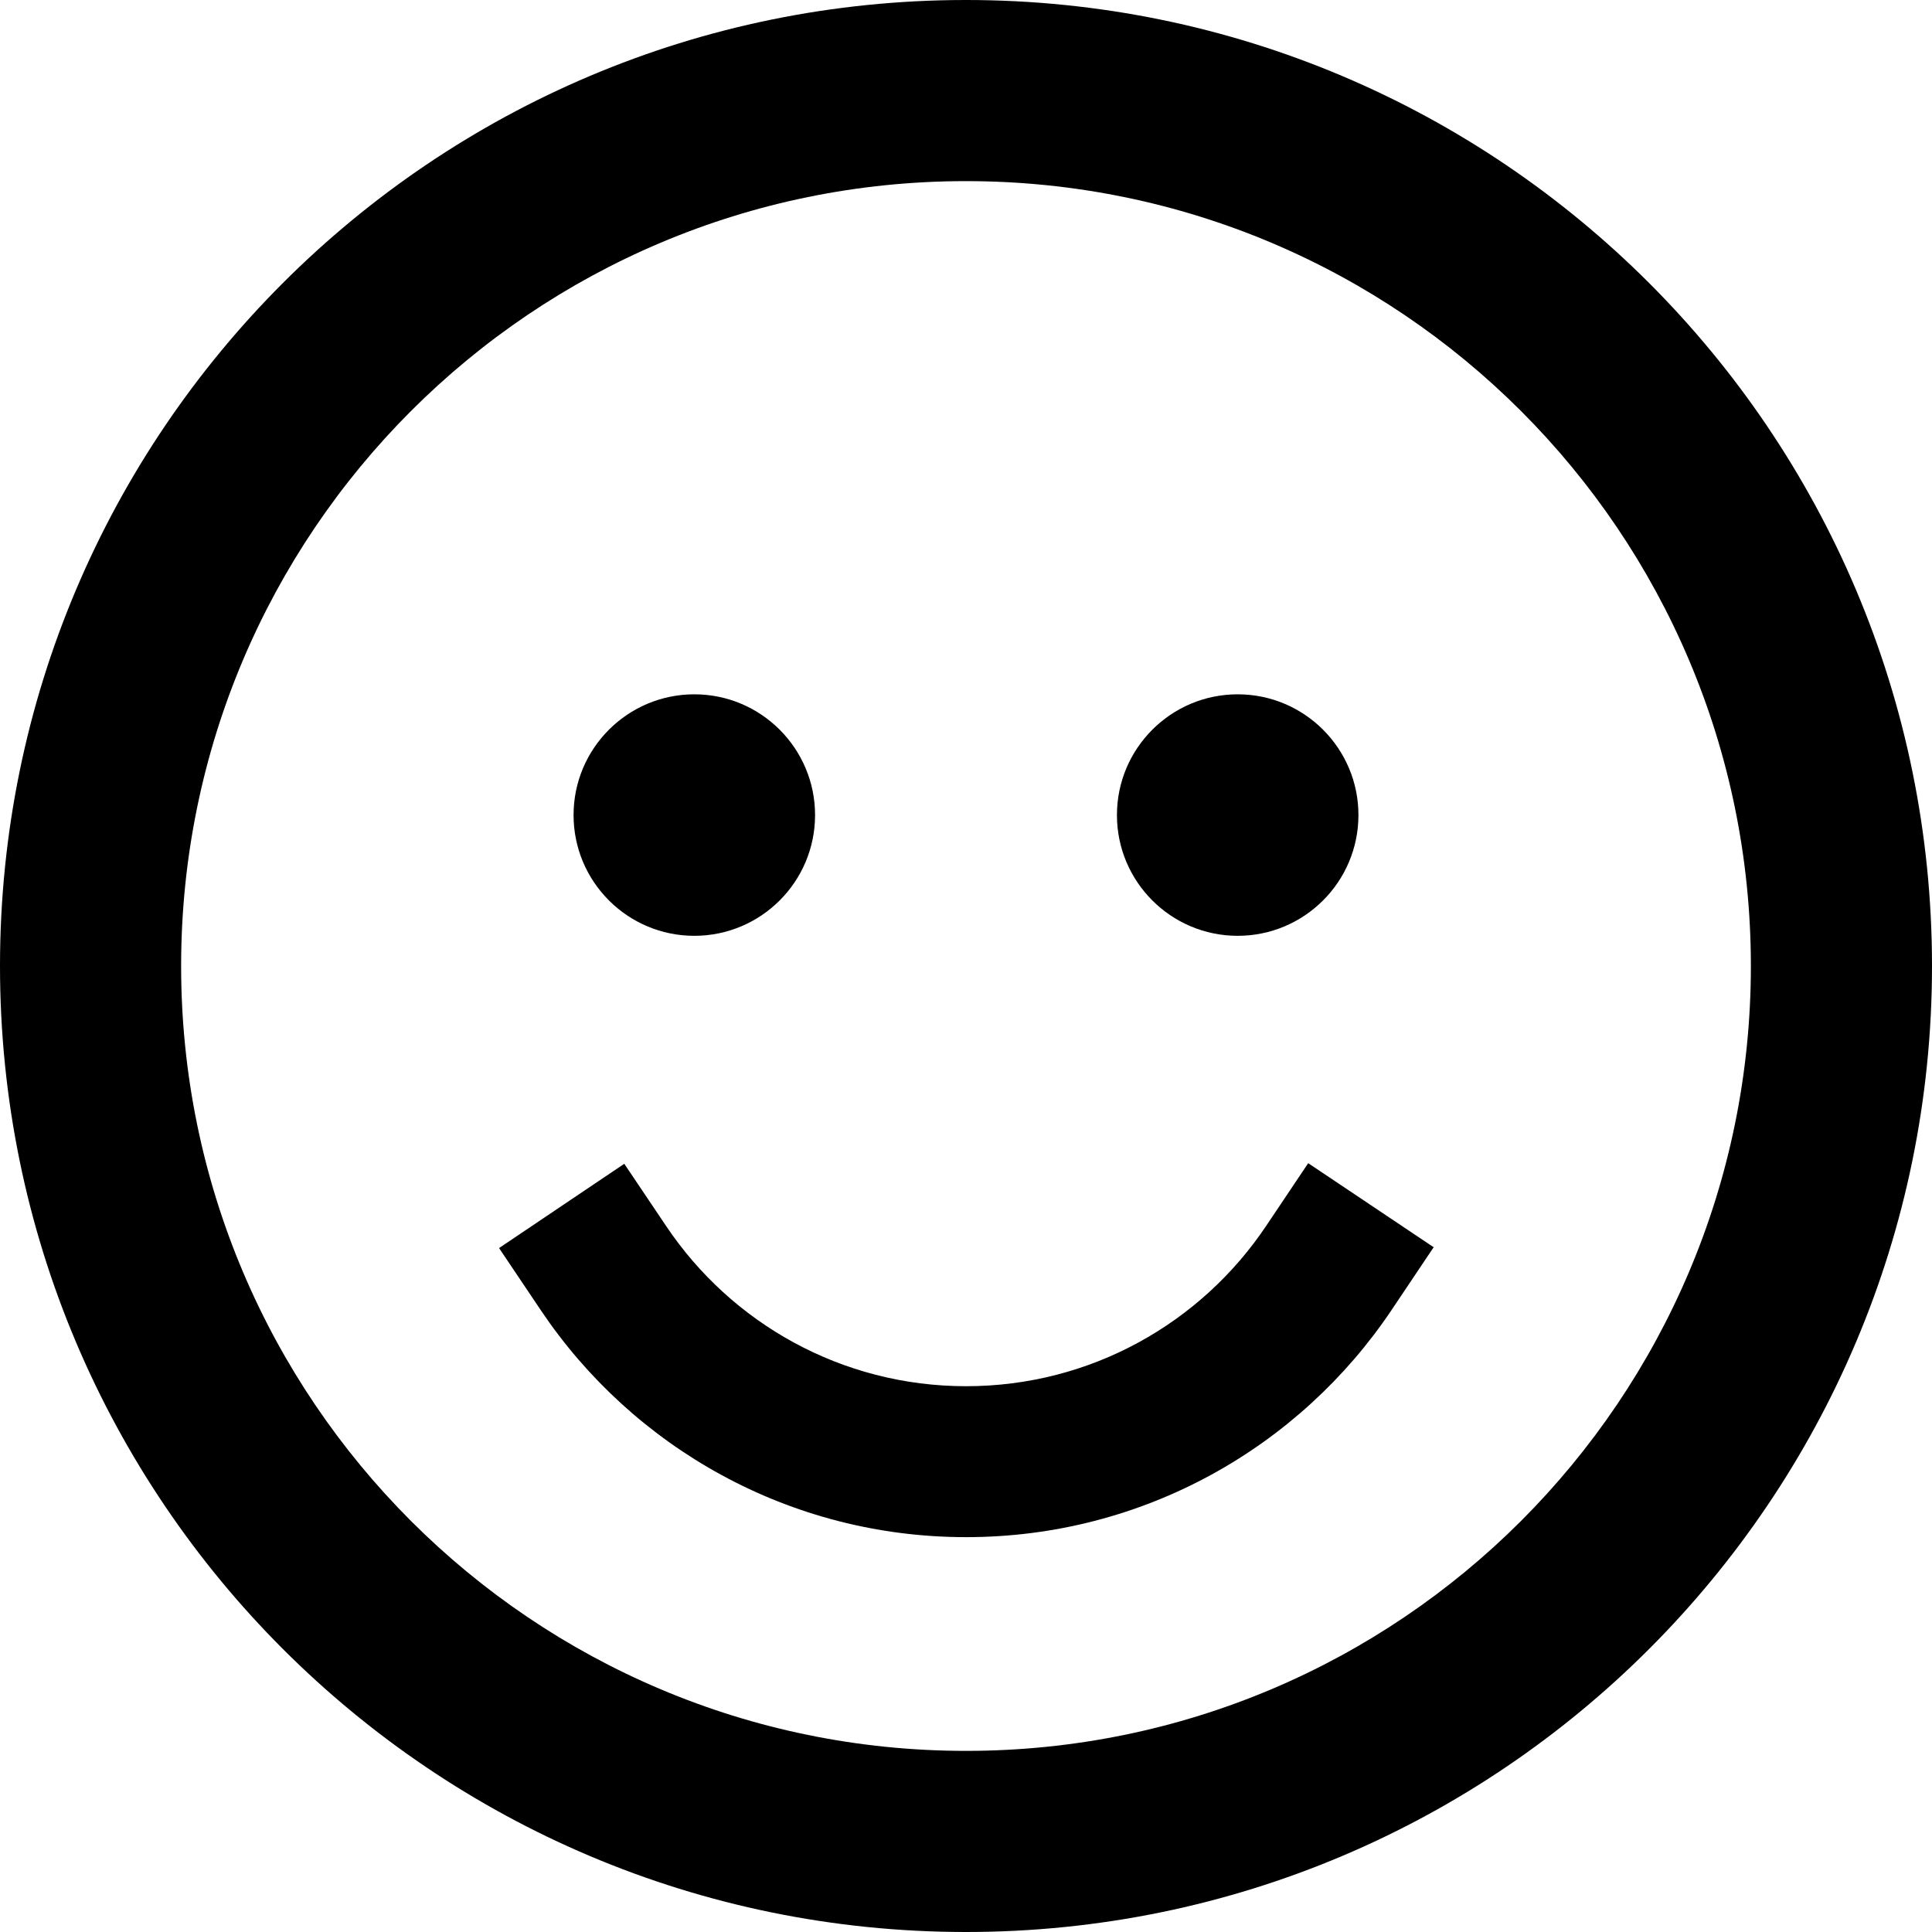
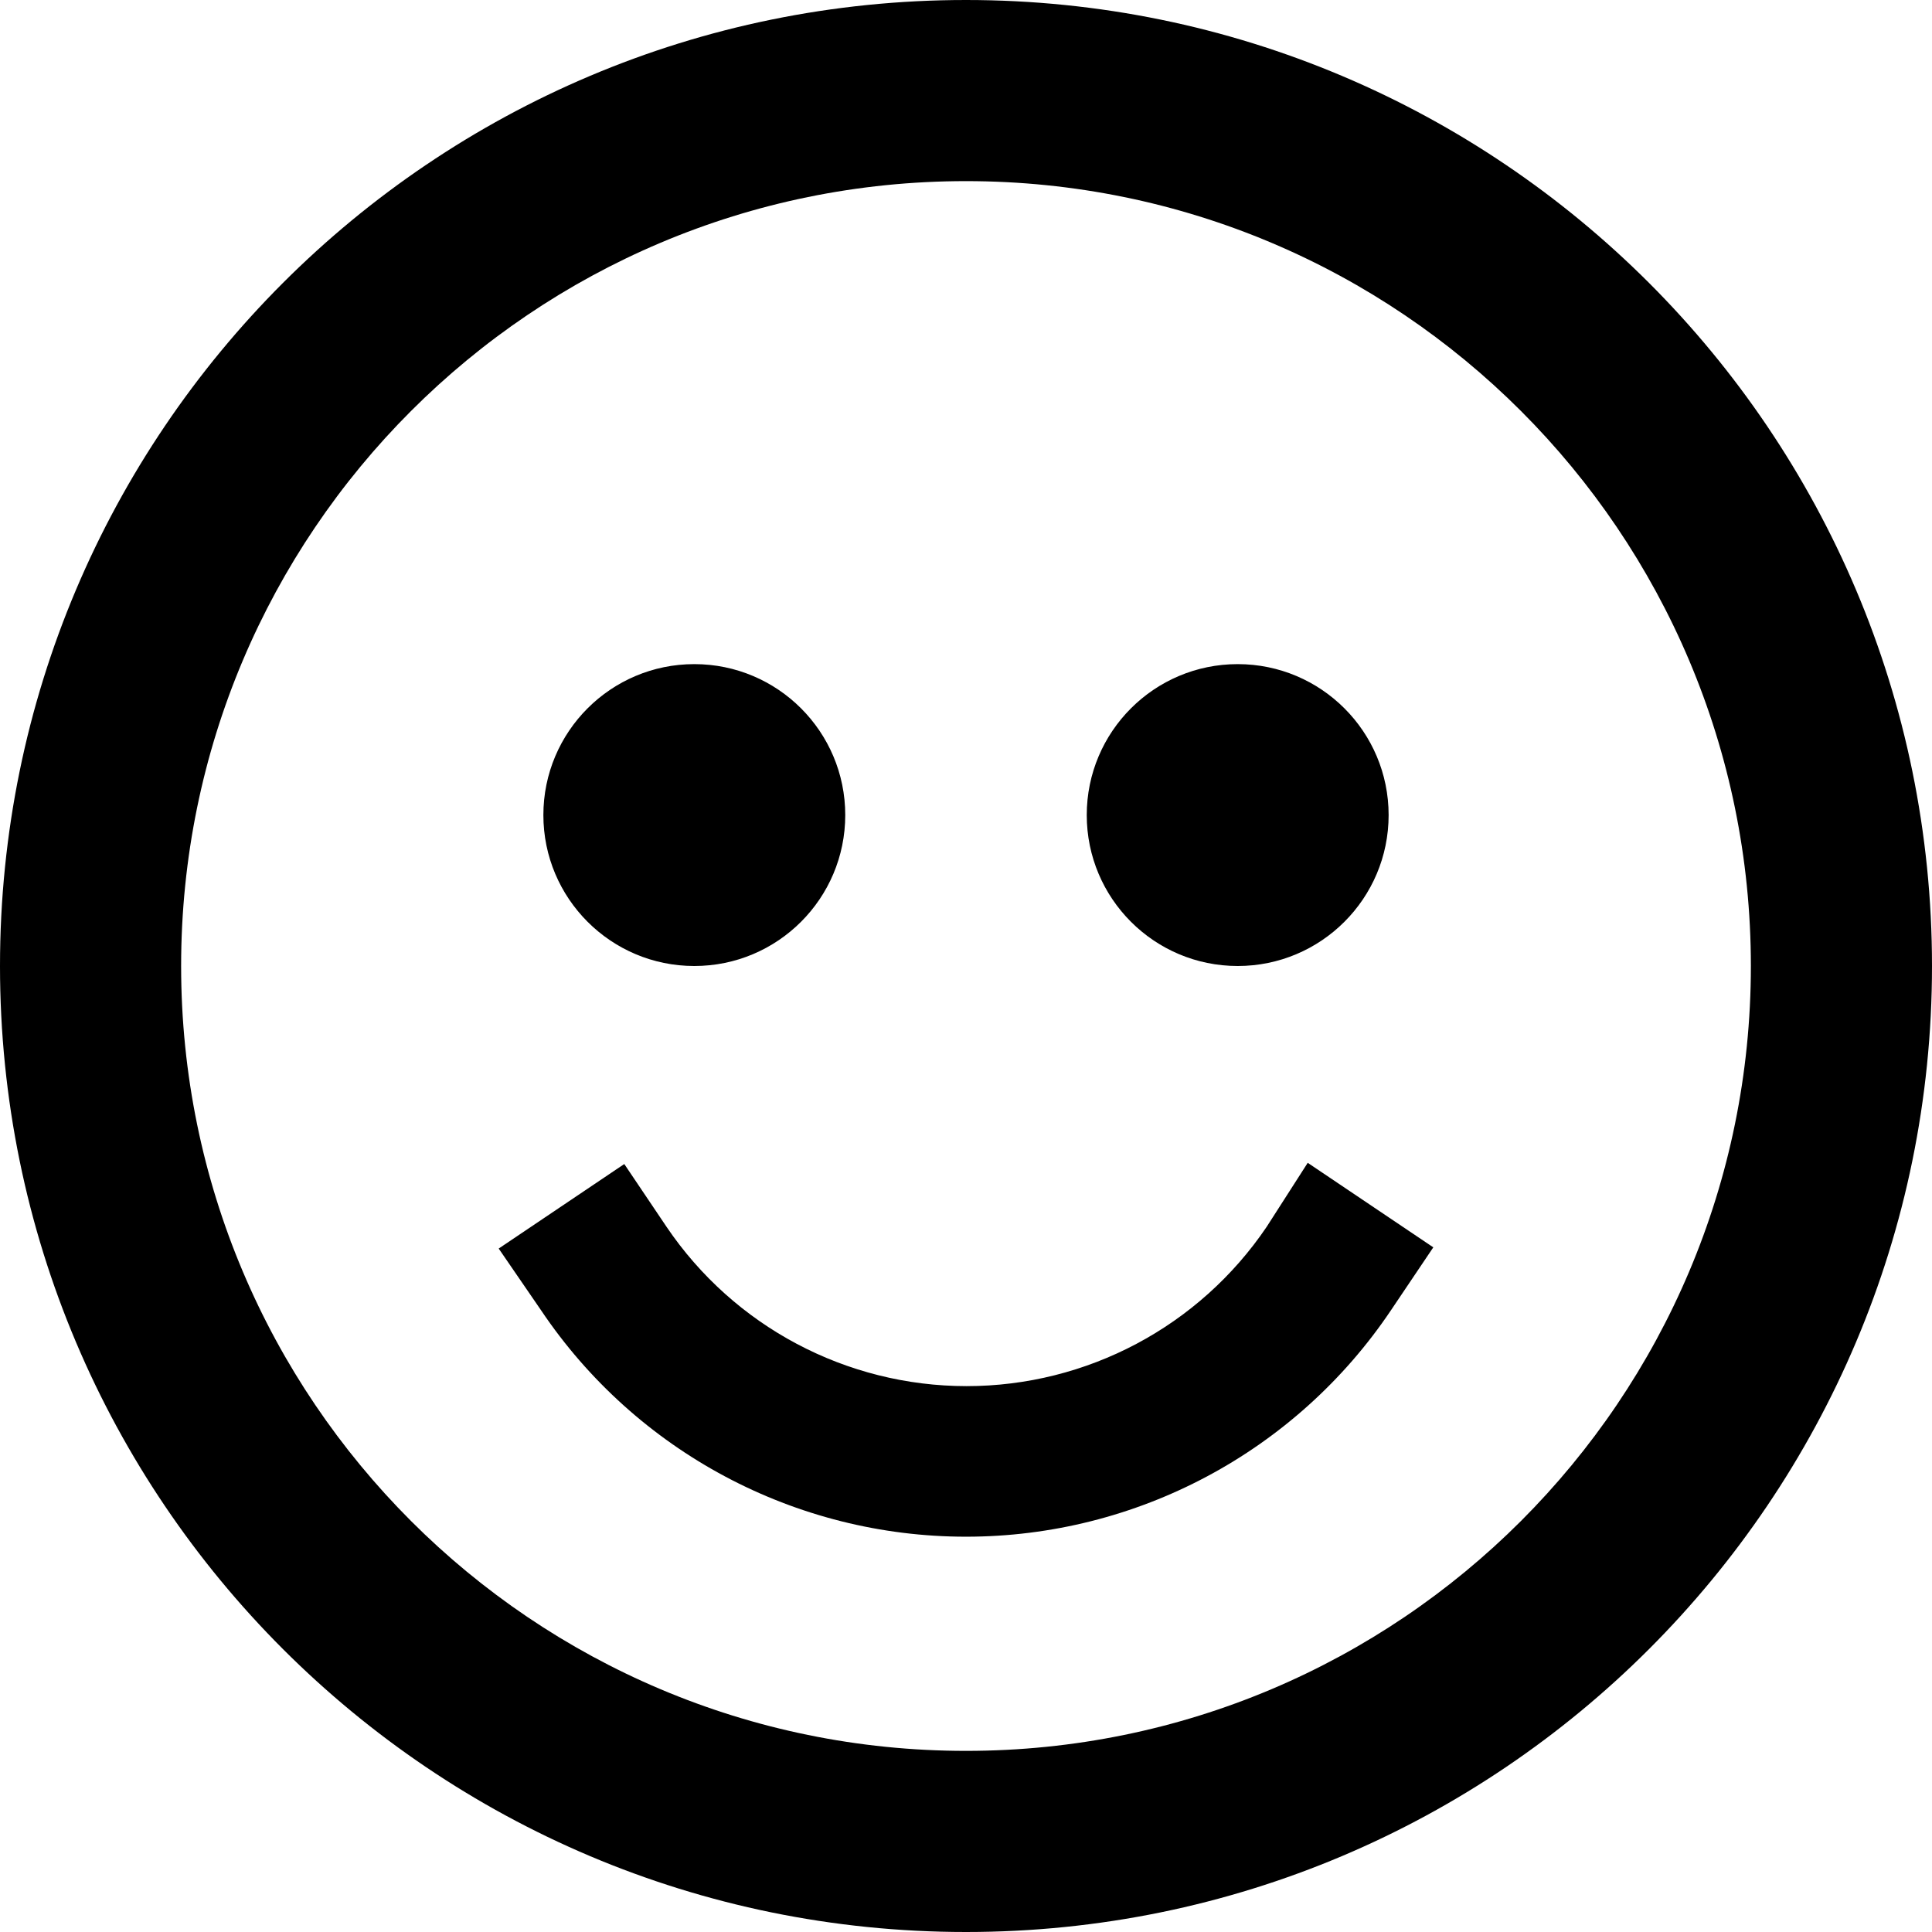
<svg data-testid="geist-icon" height="16" stroke-linejoin="round" viewBox="0 0 16 16" width="16" style="color: currentcolor;">
-   <path fill-rule="evenodd" clip-rule="evenodd" d="M14.5 8C14.5 11.59 11.59 14.5 8 14.5C4.41 14.5 1.5 11.59 1.5 8C1.5 4.41 4.41 1.5 8 1.5C11.59 1.5 14.5 4.41 14.5 8ZM16 8C16 12.418 12.418 16 8 16C3.582 16 0 12.418 0 8C0 3.582 3.582 0 8 0C12.418 0 16 3.582 16 8ZM11.525 10.848L11.873 10.329L10.834 9.633L10.486 10.152C9.949 10.954 9.036 11.48 8.001 11.48C6.968 11.48 6.056 10.956 5.519 10.157L5.17 9.638L4.133 10.336L4.481 10.854C5.241 11.984 6.534 12.73 8.001 12.73C9.471 12.73 10.765 11.982 11.525 10.848ZM6.75 6.75C6.75 7.302 6.302 7.75 5.75 7.75C5.198 7.75 4.75 7.302 4.75 6.75C4.75 6.198 5.198 5.75 5.75 5.75C6.302 5.75 6.75 6.198 6.75 6.75ZM10.25 7.75C10.802 7.75 11.25 7.302 11.25 6.75C11.25 6.198 10.802 5.75 10.25 5.75C9.698 5.75 9.25 6.198 9.25 6.75C9.25 7.302 9.698 7.75 10.25 7.75Z" fill="currentColor" />
+   <path d="M8 0a8 8 0 1 1 0 16A8 8 0 0 1 8 0m0 1.5a6.5 6.5 0 1 0 0 13 6.5 6.5 0 0 0 0-13m3.87 8.83-.35.52a4.24 4.24 0 0 1-7.04 0l-.35-.51 1.04-.7.35.52a3 3 0 0 0 4.97 0l.34-.53zM5.75 5.5a1.25 1.25 0 1 1 0 2.5 1.25 1.25 0 0 1 0-2.5m4.5 0a1.25 1.25 0 1 1 0 2.5 1.25 1.25 0 0 1 0-2.5" fill="currentColor" />
</svg>
